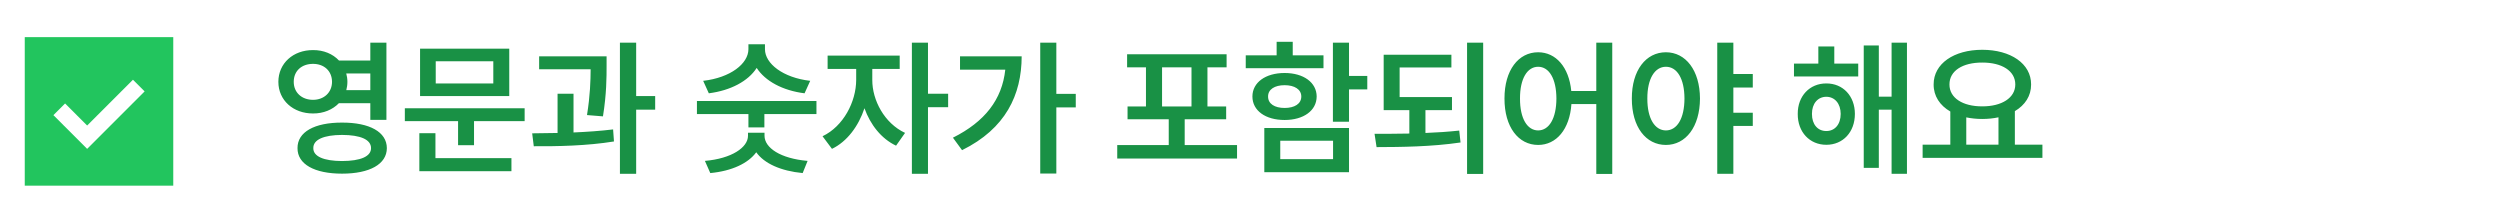
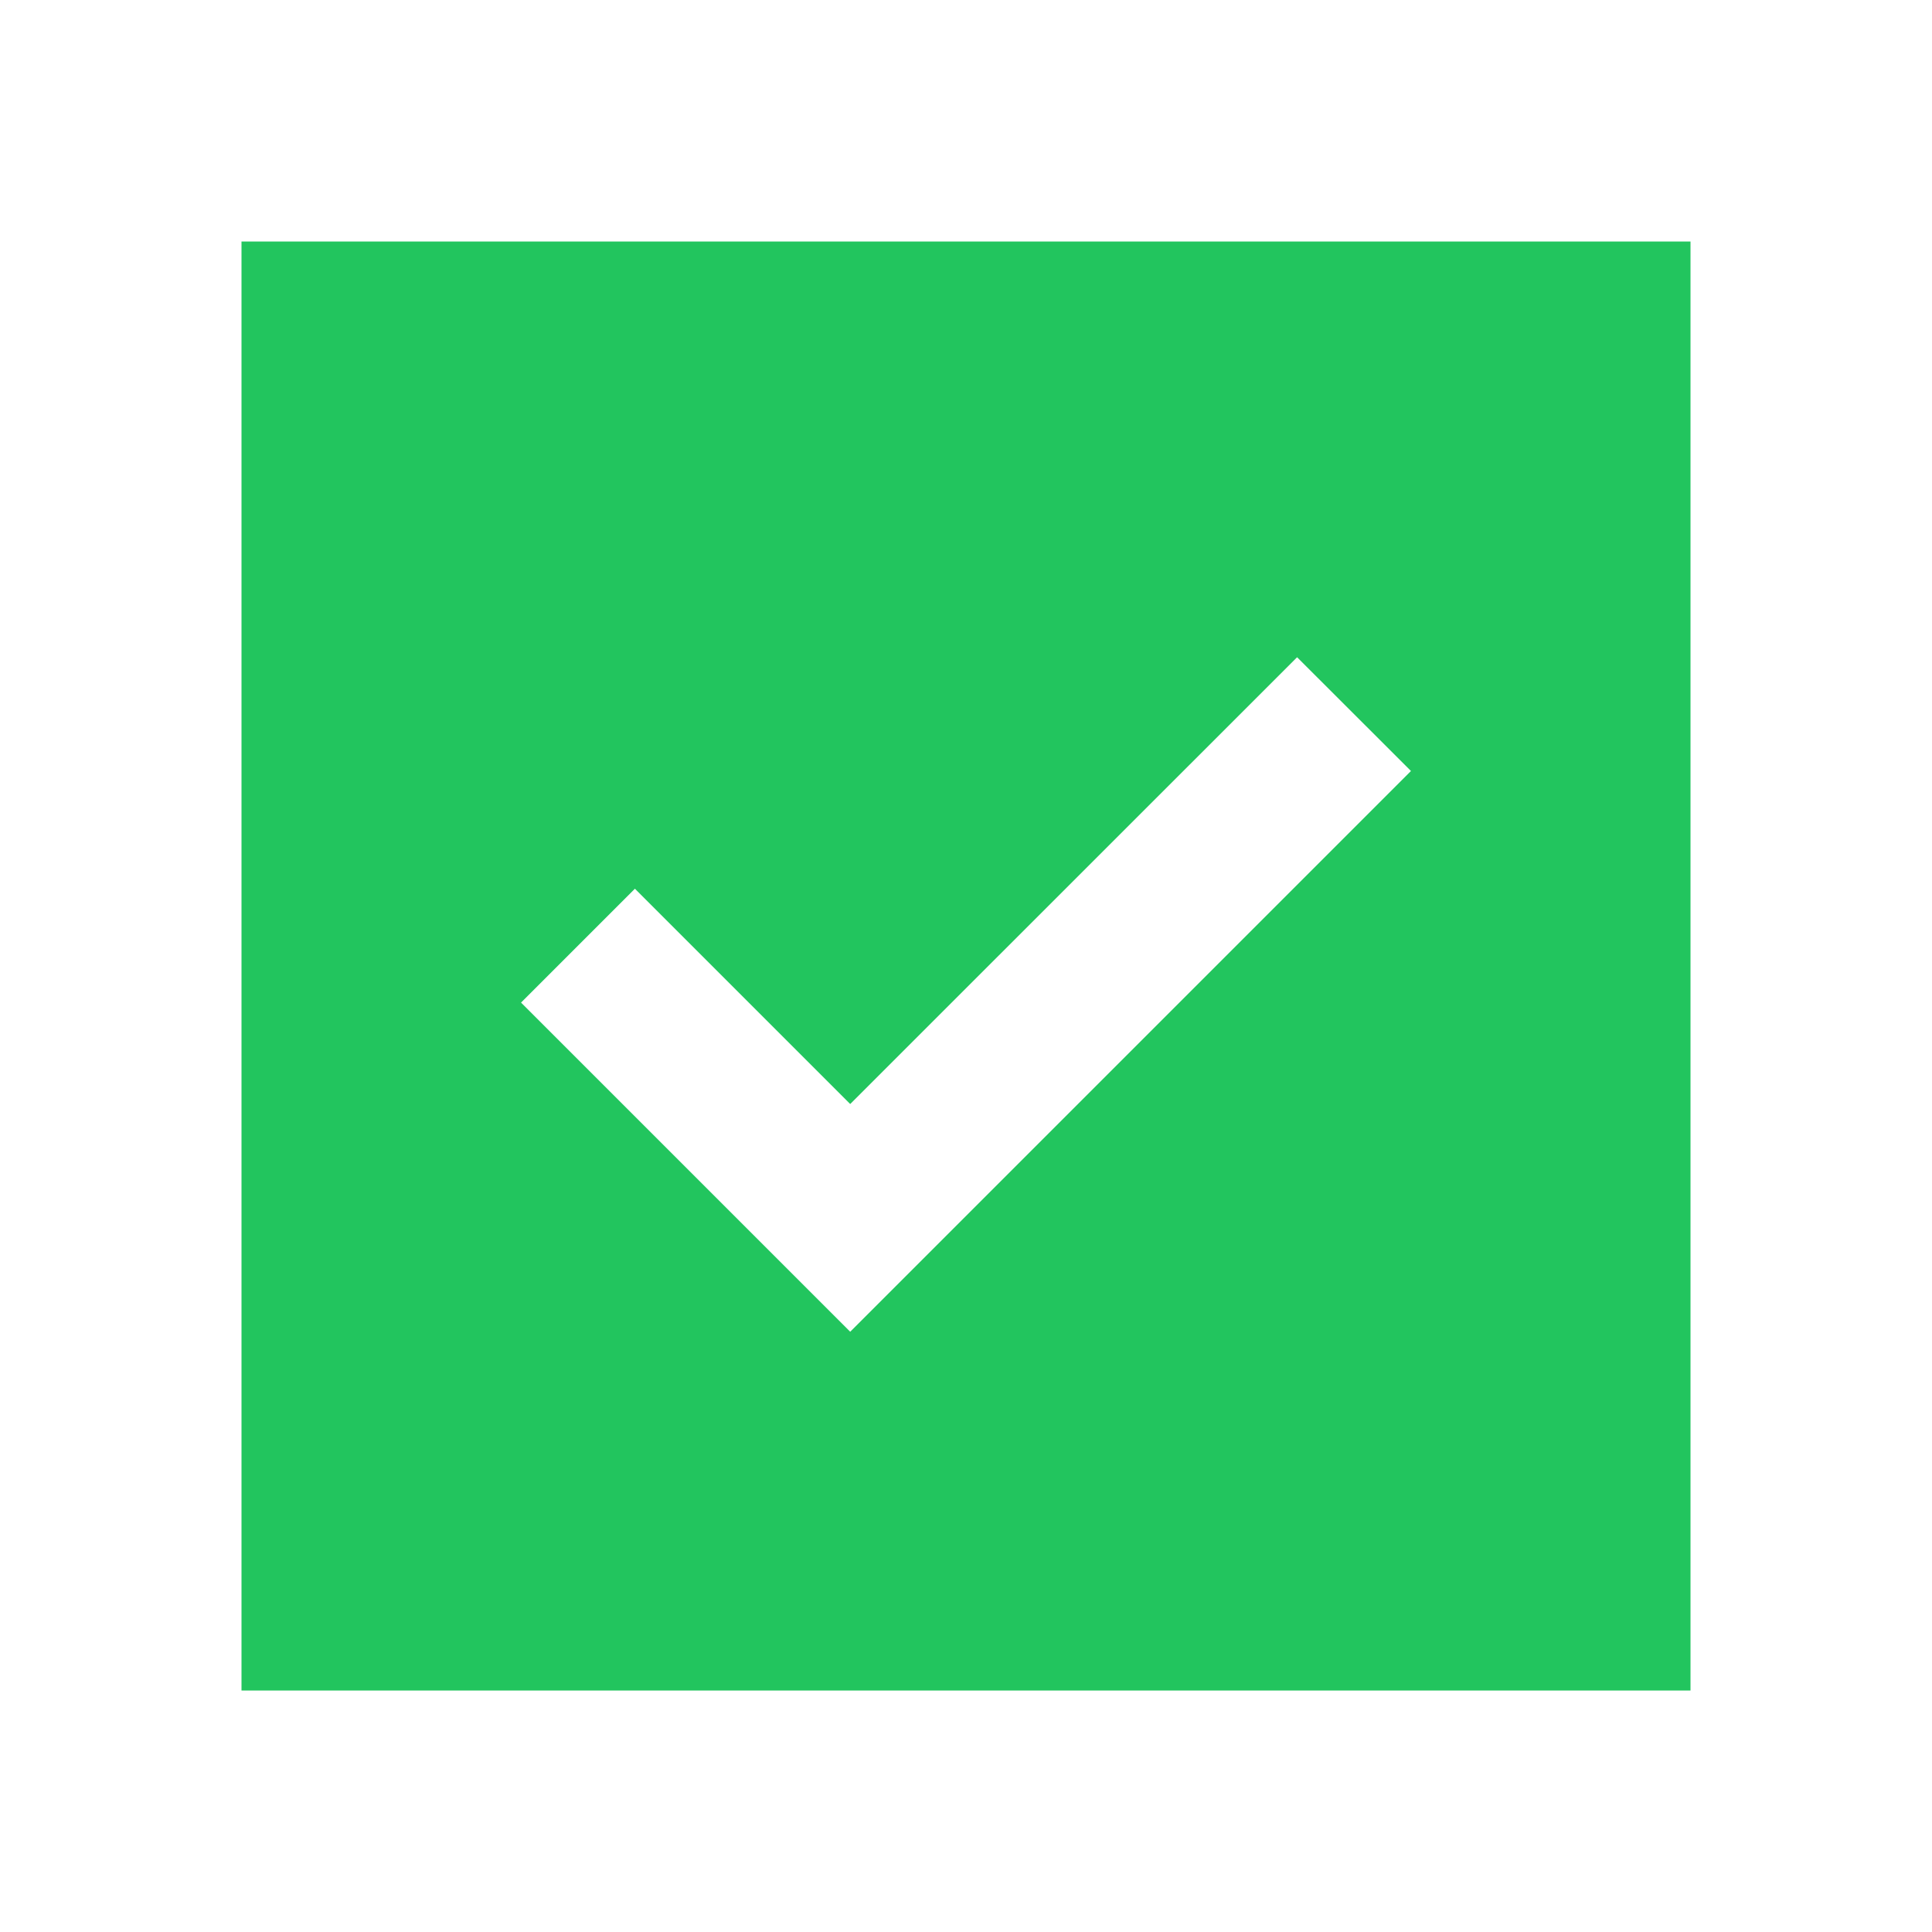
- <svg xmlns="http://www.w3.org/2000/svg" width="202" height="18" viewBox="0 0 202 18" fill="none">
-   <path fill-rule="evenodd" clip-rule="evenodd" d="M14 3H2V15H14V3ZM11.685 7.385L10.742 6.443L7.041 10.143L5.258 8.36L4.315 9.303L7.041 12.029L11.685 7.385Z" fill="#22C55E" />
-   <path d="M25.293 4.047C26.148 4.041 26.893 4.357 27.391 4.891H29.922V3.449H31.223V9.684H29.922V8.336H27.385C26.881 8.857 26.143 9.174 25.293 9.168C23.693 9.174 22.492 8.102 22.492 6.613C22.492 5.113 23.693 4.041 25.293 4.047ZM23.734 6.613C23.734 7.48 24.385 8.066 25.293 8.066C26.172 8.066 26.822 7.48 26.828 6.613C26.822 5.717 26.172 5.16 25.293 5.16C24.385 5.16 23.734 5.717 23.734 6.613ZM24.039 11.969C24.027 10.662 25.416 9.9 27.637 9.906C29.863 9.9 31.252 10.662 31.258 11.969C31.252 13.27 29.863 14.031 27.637 14.031C25.416 14.031 24.027 13.27 24.039 11.969ZM25.316 11.969C25.305 12.643 26.166 13.006 27.637 13.012C29.137 13.006 29.98 12.643 29.98 11.969C29.98 11.277 29.137 10.908 27.637 10.902C26.166 10.908 25.305 11.277 25.316 11.969ZM27.977 5.934C28.035 6.15 28.07 6.373 28.07 6.613C28.07 6.848 28.035 7.07 27.982 7.281H29.922V5.934H27.977ZM42.391 8.746V9.789H38.301V11.734H37.012V9.789H32.711V8.746H42.391ZM33.883 13.832V10.762H35.184V12.777H41.324V13.832H33.883ZM33.941 7.762V3.93H41.148V7.762H33.941ZM35.207 6.742H39.859V4.949H35.207V6.742ZM49.012 4.551V5.301C49.012 6.244 49.012 7.58 48.719 9.402L47.43 9.297C47.688 7.691 47.717 6.502 47.723 5.594H43.562V4.551H49.012ZM43 10.773C43.627 10.768 44.324 10.762 45.051 10.744V7.574H46.34V10.703C47.418 10.656 48.525 10.58 49.539 10.457L49.609 11.43C47.424 11.787 44.998 11.828 43.129 11.816L43 10.773ZM50.09 14.043V3.449H51.402V7.762H52.938V8.863H51.402V14.043H50.09ZM65.969 8.16V9.215H61.762V10.293H60.473V9.215H56.312V8.16H65.969ZM56.816 6.531C59.025 6.279 60.467 5.143 60.473 3.977V3.578H61.809V3.977C61.809 5.131 63.256 6.279 65.465 6.531L65.008 7.539C63.232 7.316 61.826 6.549 61.141 5.488C60.455 6.555 59.043 7.311 57.273 7.539L56.816 6.531ZM56.957 13C59.125 12.812 60.438 11.91 60.438 10.973V10.727H61.773V10.973C61.779 11.945 63.062 12.812 65.254 13L64.856 13.984C63.08 13.815 61.744 13.205 61.105 12.303C60.461 13.188 59.143 13.82 57.391 13.984L56.957 13ZM70.481 6.461C70.475 8.096 71.459 9.959 73.129 10.738L72.402 11.77C71.207 11.207 70.322 10.07 69.848 8.746C69.367 10.199 68.441 11.441 67.223 12.027L66.461 11.008C68.148 10.205 69.174 8.225 69.18 6.461V5.57H66.871V4.492H72.695V5.57H70.481V6.461ZM73.68 14.043V3.449H74.981V7.574H76.609V8.664H74.981V14.043H73.68ZM85.352 3.449V7.586H86.922V8.676H85.352V14.02H84.051V3.449H85.352ZM76.996 11.125C79.574 9.836 80.969 8.043 81.227 5.629H77.57V4.551H82.551C82.545 7.662 81.256 10.398 77.734 12.133L76.996 11.125ZM99.953 11.723V12.812H90.273V11.723H94.434V9.637H91.106V8.605H92.594V5.441H91.07V4.387H99.109V5.441H97.562V8.605H99.074V9.637H95.723V11.723H99.953ZM93.894 8.605H96.273V5.441H93.894V8.605ZM109 3.449V6.133H110.477V7.223H109V9.836H107.699V3.449H109ZM100.656 5.512V4.469H103.152V3.379H104.453V4.469H106.938V5.512H100.656ZM101.195 7.797C101.195 6.666 102.25 5.898 103.797 5.898C105.332 5.898 106.381 6.666 106.387 7.797C106.381 8.939 105.326 9.695 103.797 9.695C102.25 9.695 101.195 8.939 101.195 7.797ZM102.156 13.914V10.34H109V13.914H102.156ZM102.461 7.797C102.455 8.389 102.994 8.723 103.797 8.723C104.6 8.723 105.145 8.389 105.145 7.797C105.145 7.223 104.6 6.883 103.797 6.883C102.994 6.883 102.455 7.223 102.461 7.797ZM103.445 12.859H107.711V11.371H103.445V12.859ZM117.32 7.844V8.898H115.176V10.744C116.102 10.709 117.027 10.645 117.906 10.551L118.012 11.512C115.68 11.857 113.225 11.881 111.227 11.887L111.062 10.809C111.936 10.815 112.891 10.809 113.875 10.791V8.898H111.801V4.422H117.273V5.453H113.09V7.844H117.32ZM118.539 14.055V3.449H119.84V14.055H118.539ZM124.281 4.223C125.711 4.223 126.771 5.418 126.959 7.352H128.98V3.449H130.27V14.055H128.98V8.406H126.971C126.83 10.451 125.752 11.711 124.281 11.711C122.688 11.711 121.557 10.264 121.562 7.961C121.557 5.676 122.688 4.223 124.281 4.223ZM122.816 7.961C122.811 9.59 123.408 10.533 124.281 10.539C125.16 10.533 125.752 9.59 125.758 7.961C125.752 6.344 125.16 5.395 124.281 5.395C123.408 5.395 122.811 6.344 122.816 7.961ZM134.605 4.223C136.199 4.223 137.348 5.676 137.359 7.961C137.348 10.264 136.199 11.711 134.605 11.711C132.994 11.711 131.846 10.264 131.852 7.961C131.846 5.676 132.994 4.223 134.605 4.223ZM133.105 7.961C133.1 9.59 133.715 10.533 134.605 10.539C135.502 10.533 136.1 9.59 136.105 7.961C136.1 6.344 135.502 5.395 134.605 5.395C133.715 5.395 133.1 6.344 133.105 7.961ZM138.754 14.043V3.449H140.055V5.98H141.625V7.07H140.055V9.109H141.625V10.176H140.055V14.043H138.754ZM150.145 5.137V6.18H144.953V5.137H146.922V3.754H148.211V5.137H150.145ZM145.258 9.203C145.246 7.762 146.225 6.736 147.566 6.742C148.914 6.736 149.875 7.762 149.875 9.203C149.875 10.674 148.914 11.699 147.566 11.699C146.225 11.699 145.246 10.674 145.258 9.203ZM146.406 9.203C146.4 10.059 146.881 10.592 147.566 10.586C148.246 10.592 148.727 10.059 148.727 9.203C148.727 8.371 148.246 7.82 147.566 7.82C146.881 7.82 146.4 8.371 146.406 9.203ZM150.59 13.562V3.672H151.809V7.809H152.84V3.449H154.082V14.043H152.84V8.863H151.809V13.562H150.59ZM165.027 11.688V12.754H155.348V11.688H157.586V9.01C156.742 8.523 156.232 7.762 156.238 6.824C156.232 5.137 157.885 4.023 160.164 4.023C162.455 4.023 164.119 5.137 164.113 6.824C164.119 7.75 163.621 8.494 162.801 8.98V11.688H165.027ZM157.516 6.824C157.51 7.908 158.582 8.6 160.164 8.594C161.74 8.6 162.836 7.908 162.836 6.824C162.836 5.723 161.74 5.049 160.164 5.055C158.582 5.049 157.51 5.723 157.516 6.824ZM158.875 11.688H161.477V9.479C161.072 9.566 160.633 9.613 160.164 9.613C159.707 9.613 159.273 9.566 158.875 9.484V11.688Z" fill="#199145" />
+ <svg xmlns="http://www.w3.org/2000/svg" width="16" height="16" viewBox="0 0 16 16" fill="none">
+   <path fill-rule="evenodd" clip-rule="evenodd" d="M14 2H2V14H14V2ZM11.685 6.385L10.742 5.443L7.041 9.143L5.258 7.36L4.315 8.303L7.041 11.029L11.685 6.385Z" fill="#22C55E" />
</svg>
